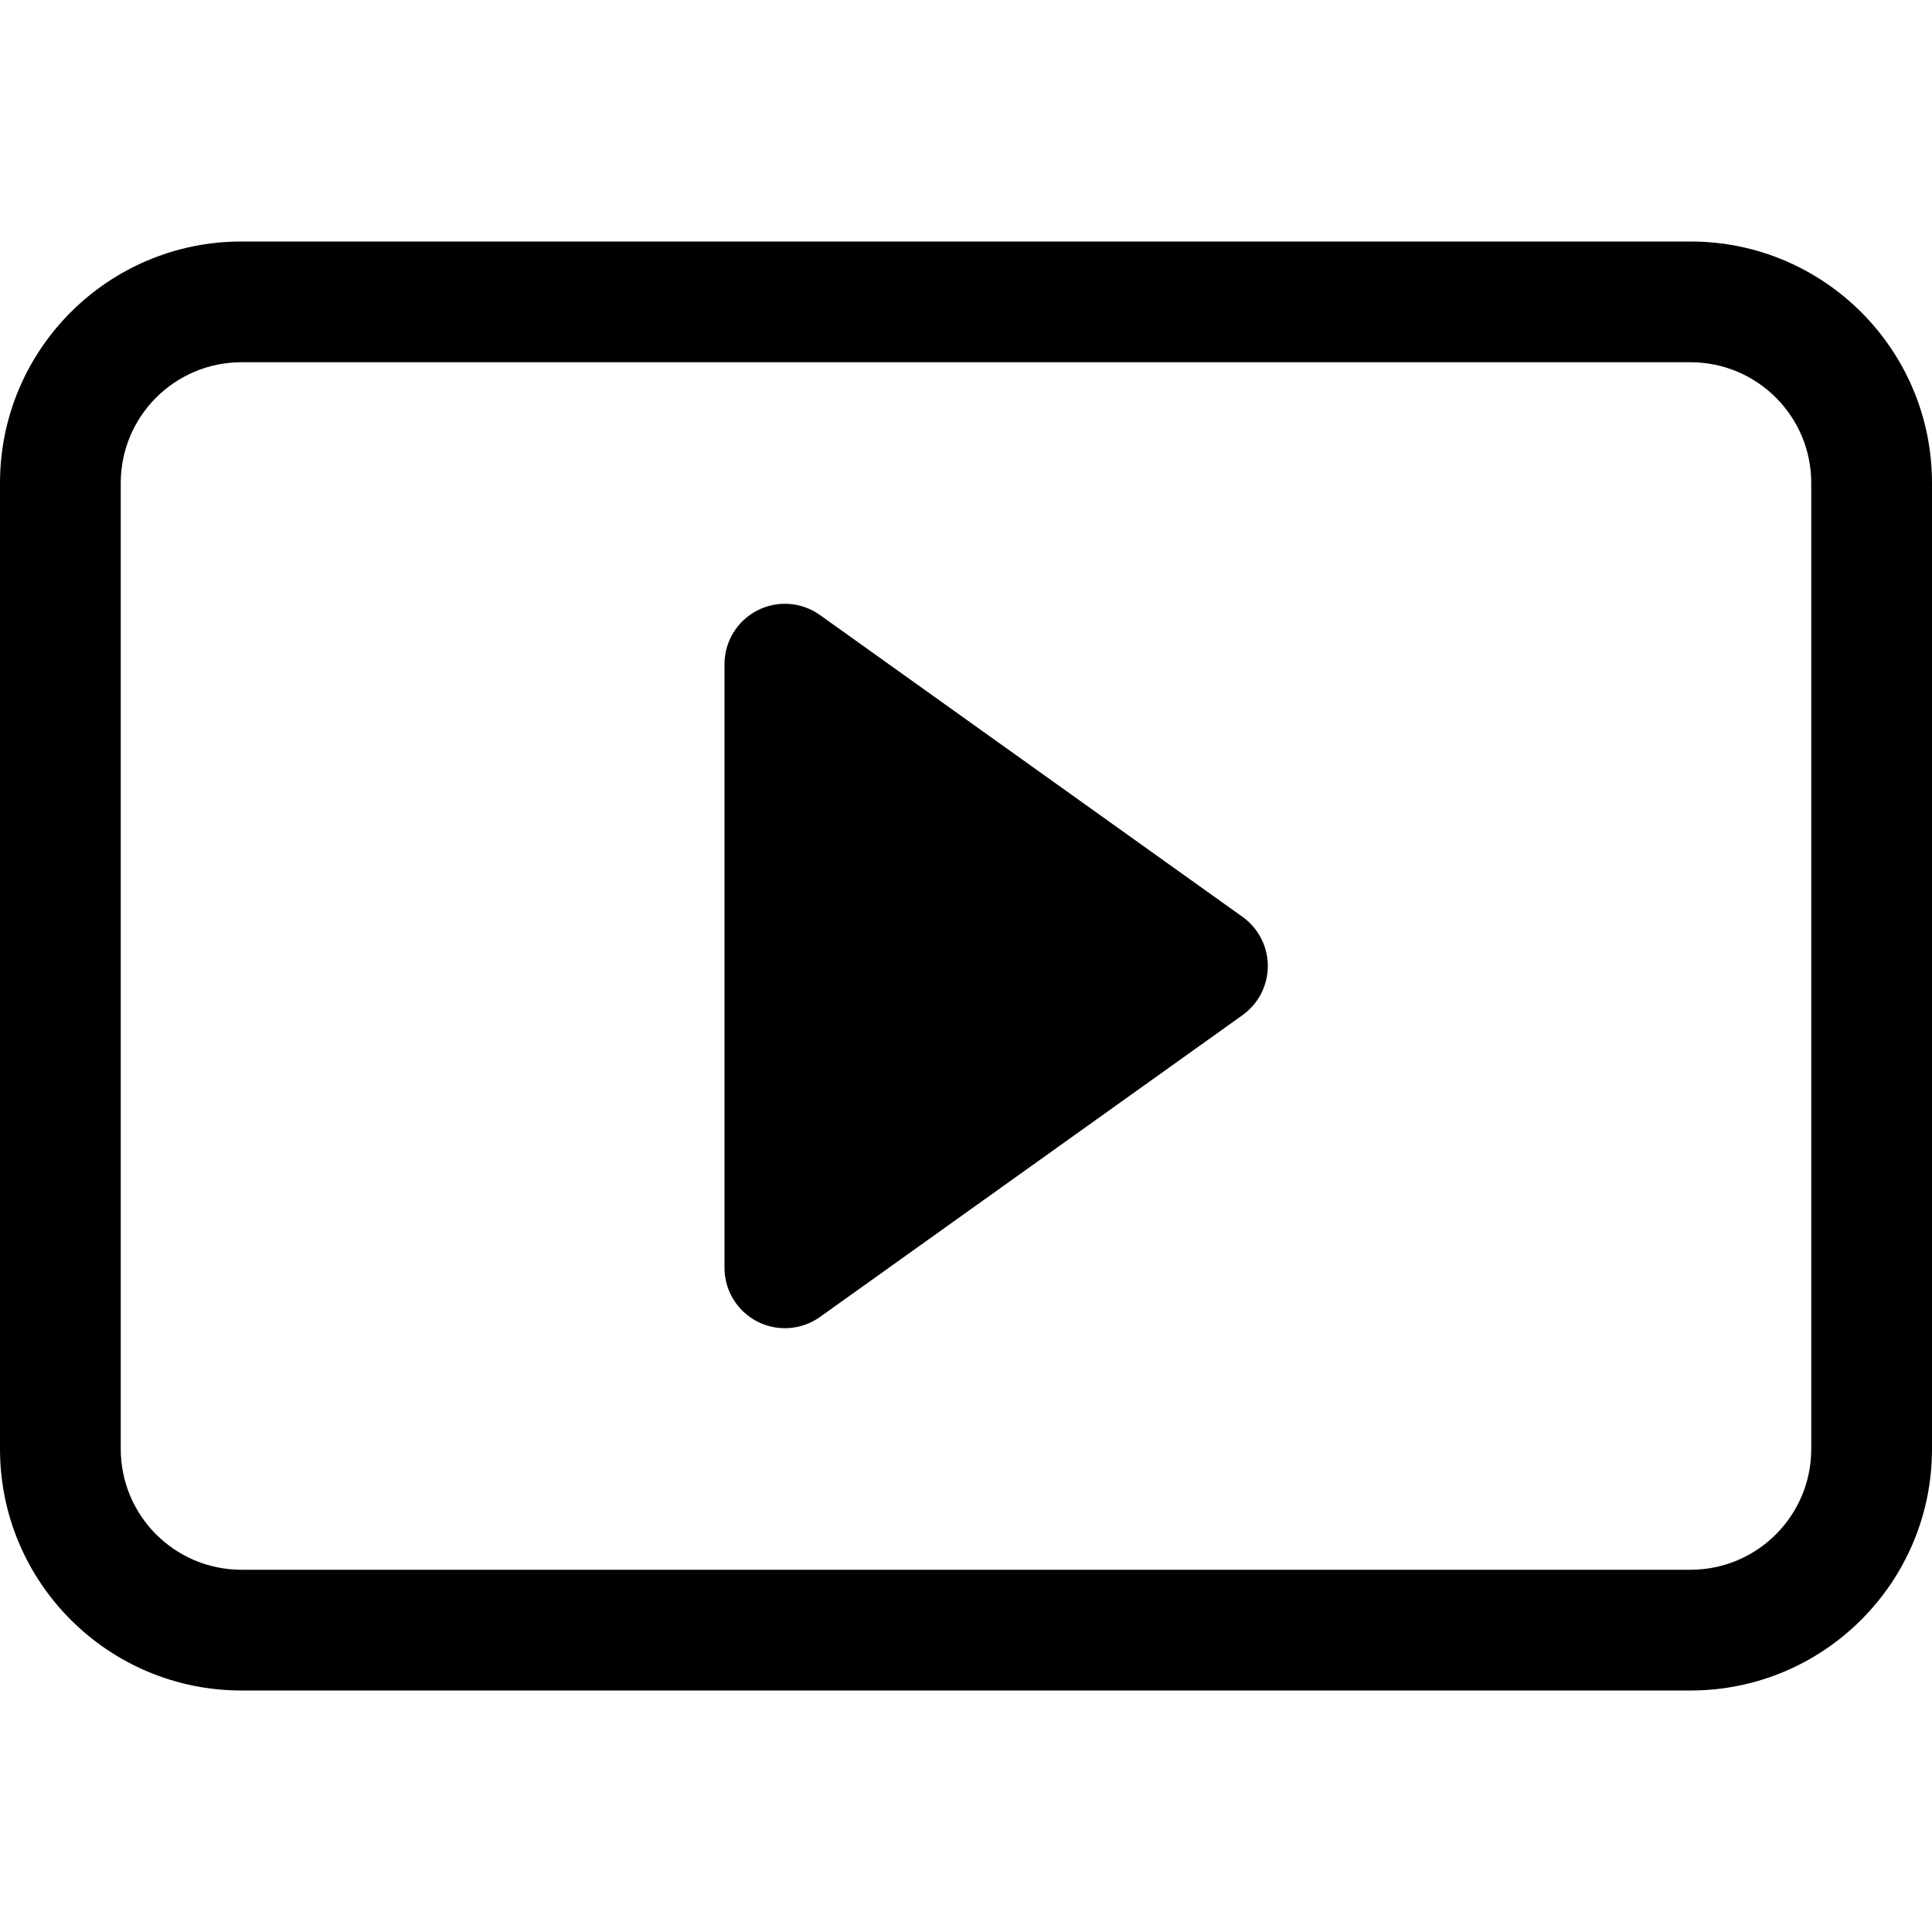
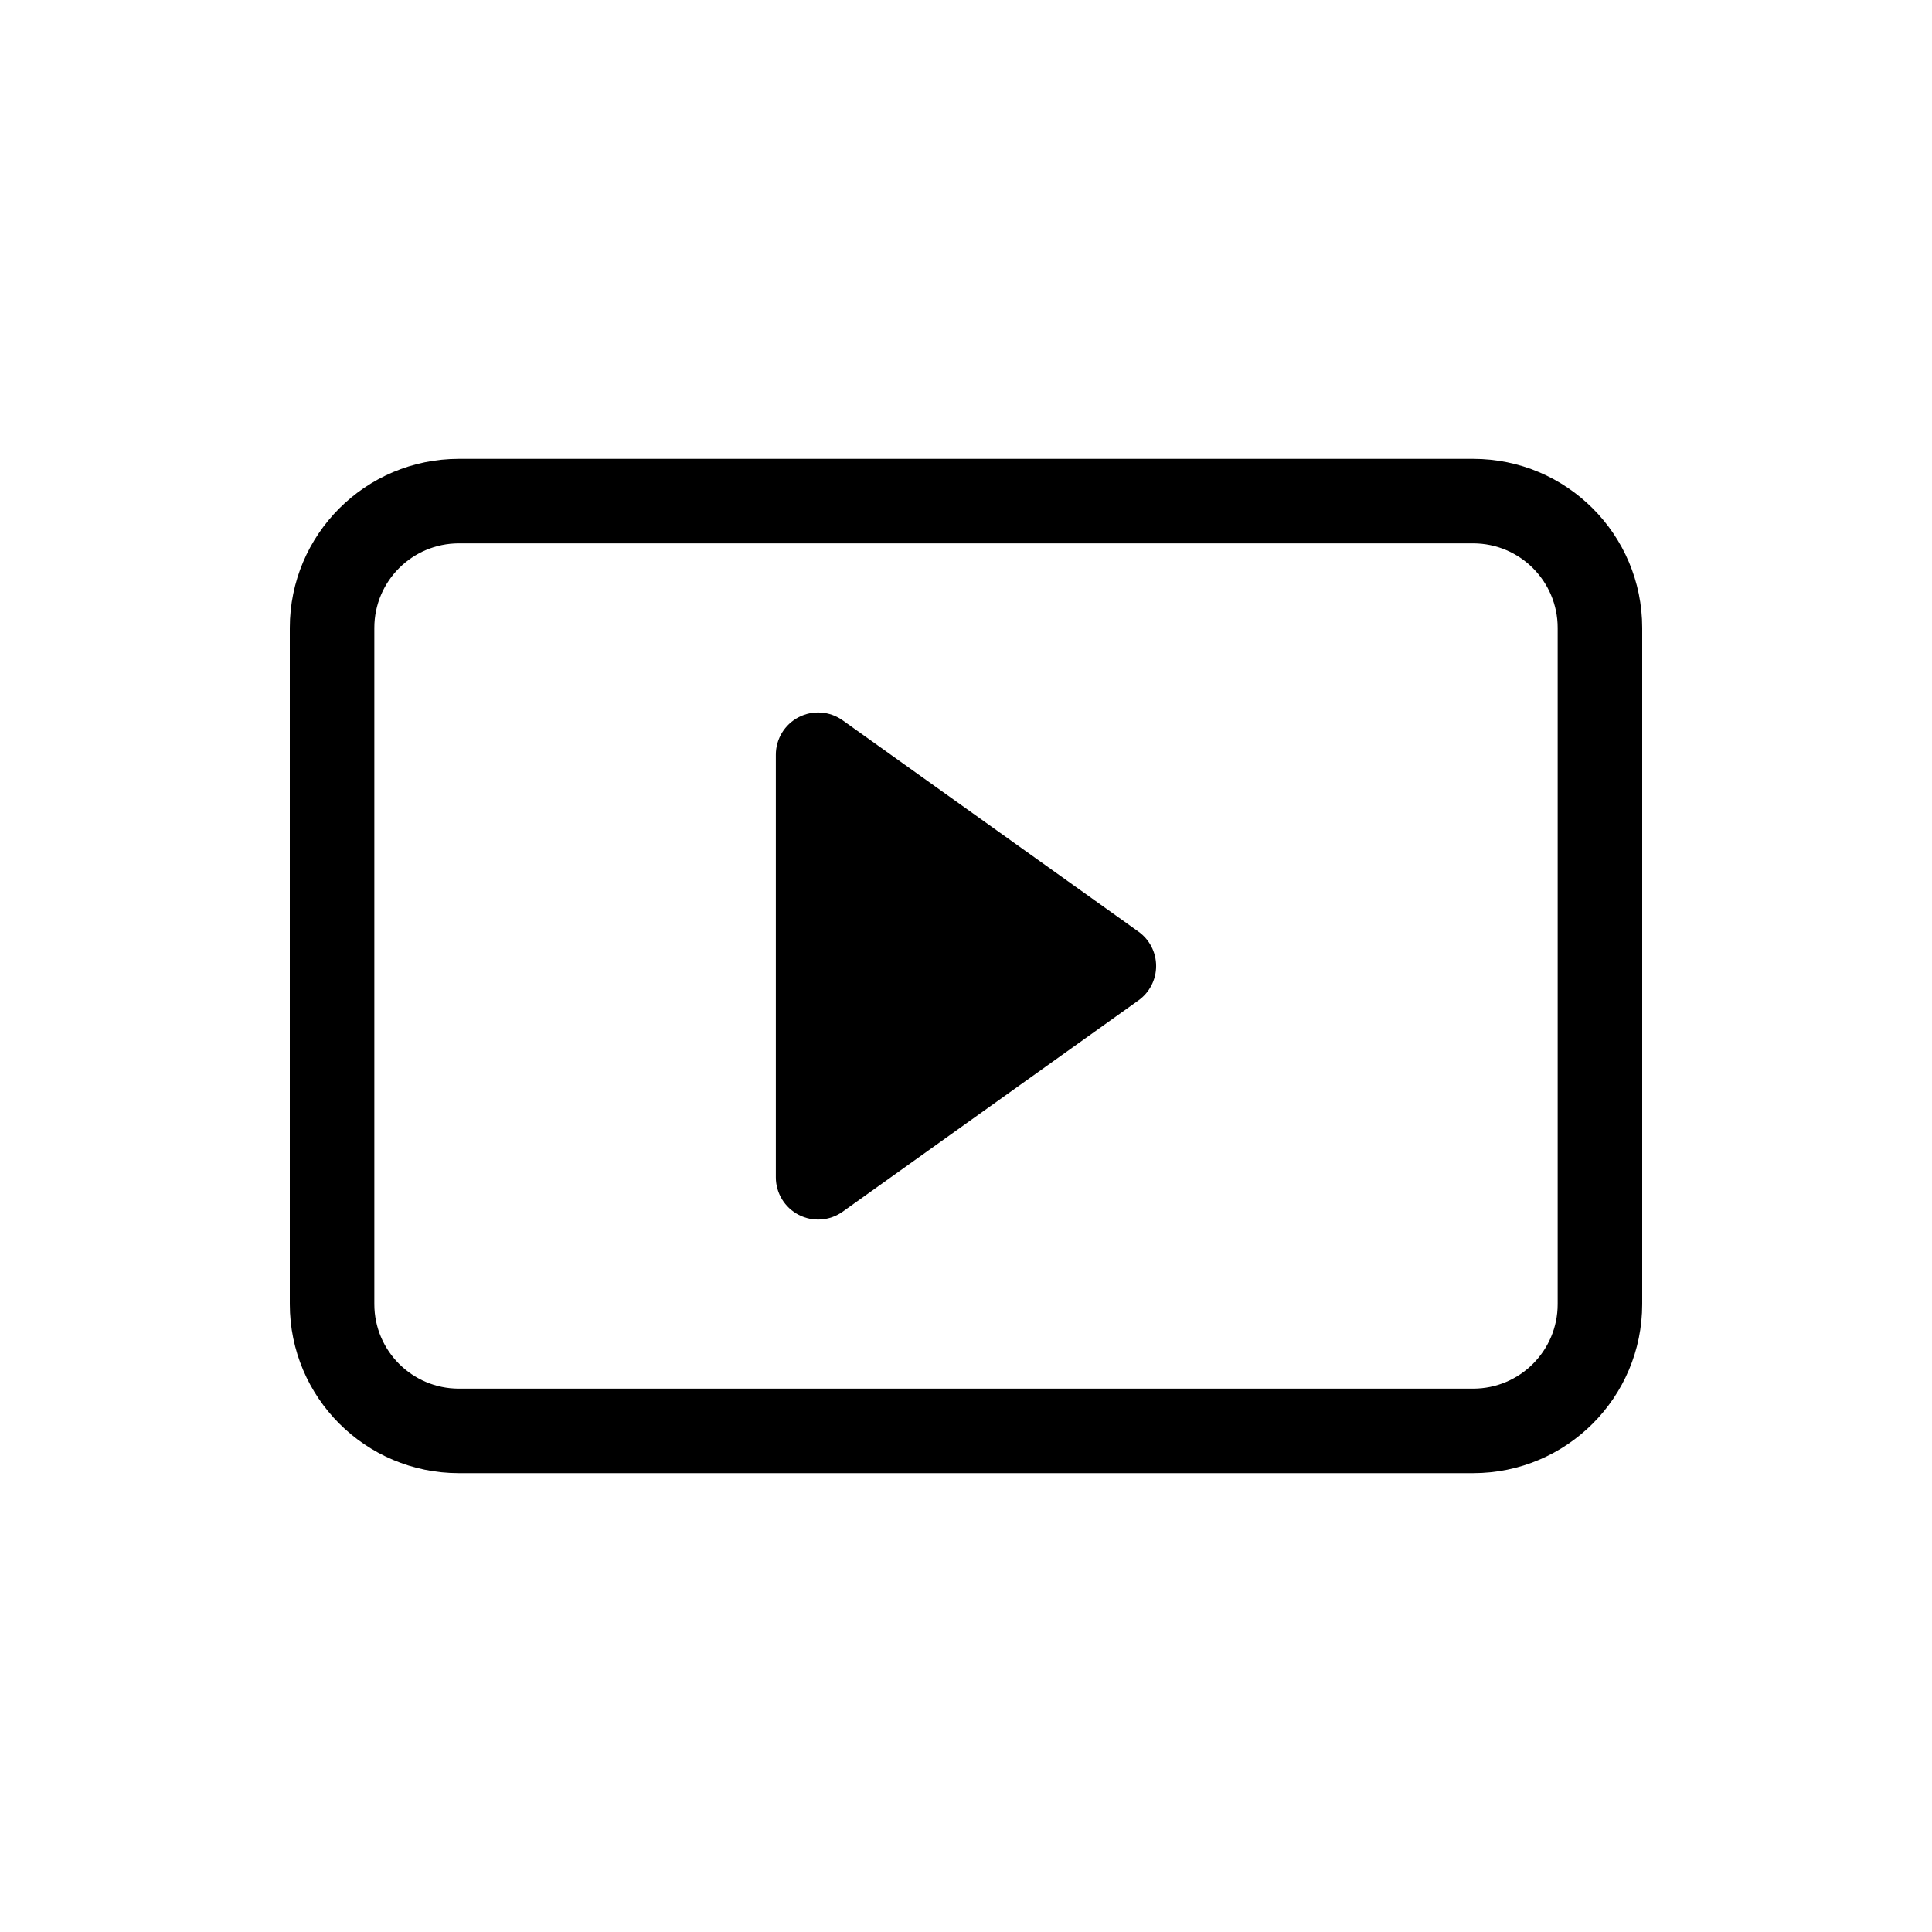
- <svg xmlns="http://www.w3.org/2000/svg" width="16" height="16" fill="currentColor" class="bi bi-play-btn" viewBox="0 0 16 16">
-   <path d="M6.79 5.093A.5.5 0 0 0 6 5.5v5a.5.5 0 0 0 .79.407l3.5-2.5a.5.5 0 0 0 0-.814l-3.5-2.5z" />
-   <path d="M0 4a2 2 0 0 1 2-2h12a2 2 0 0 1 2 2v8a2 2 0 0 1-2 2H2a2 2 0 0 1-2-2V4zm15 0a1 1 0 0 0-1-1H2a1 1 0 0 0-1 1v8a1 1 0 0 0 1 1h12a1 1 0 0 0 1-1V4z" />
+ <svg xmlns="http://www.w3.org/2000/svg" width="100" height="100" fill="currentColor" viewBox="0 0 100 100" version="1.1">
+   <path d="m 43.613,37.282 a 2.188,2.188 0 0 0 -3.456,1.781 v 21.875 a 2.188,2.188 0 0 0 3.456,1.781 l 15.312,-10.938 a 2.188,2.188 0 0 0 0,-3.561 z" style="stroke-width:4.375" />
+   <path d="m 15,32.5 a 8.75,8.75 0 0 1 8.75,-8.75 h 52.5 A 8.75,8.75 0 0 1 85,32.5 v 35 a 8.75,8.75 0 0 1 -8.75,8.75 H 23.75 A 8.75,8.75 0 0 1 15,67.5 Z m 65.625,0 A 4.375,4.375 0 0 0 76.25,28.125 H 23.75 A 4.375,4.375 0 0 0 19.375,32.5 v 35 a 4.375,4.375 0 0 0 4.375,4.375 h 52.5 A 4.375,4.375 0 0 0 80.625,67.5 Z" style="stroke-width:4.375" />
</svg>
